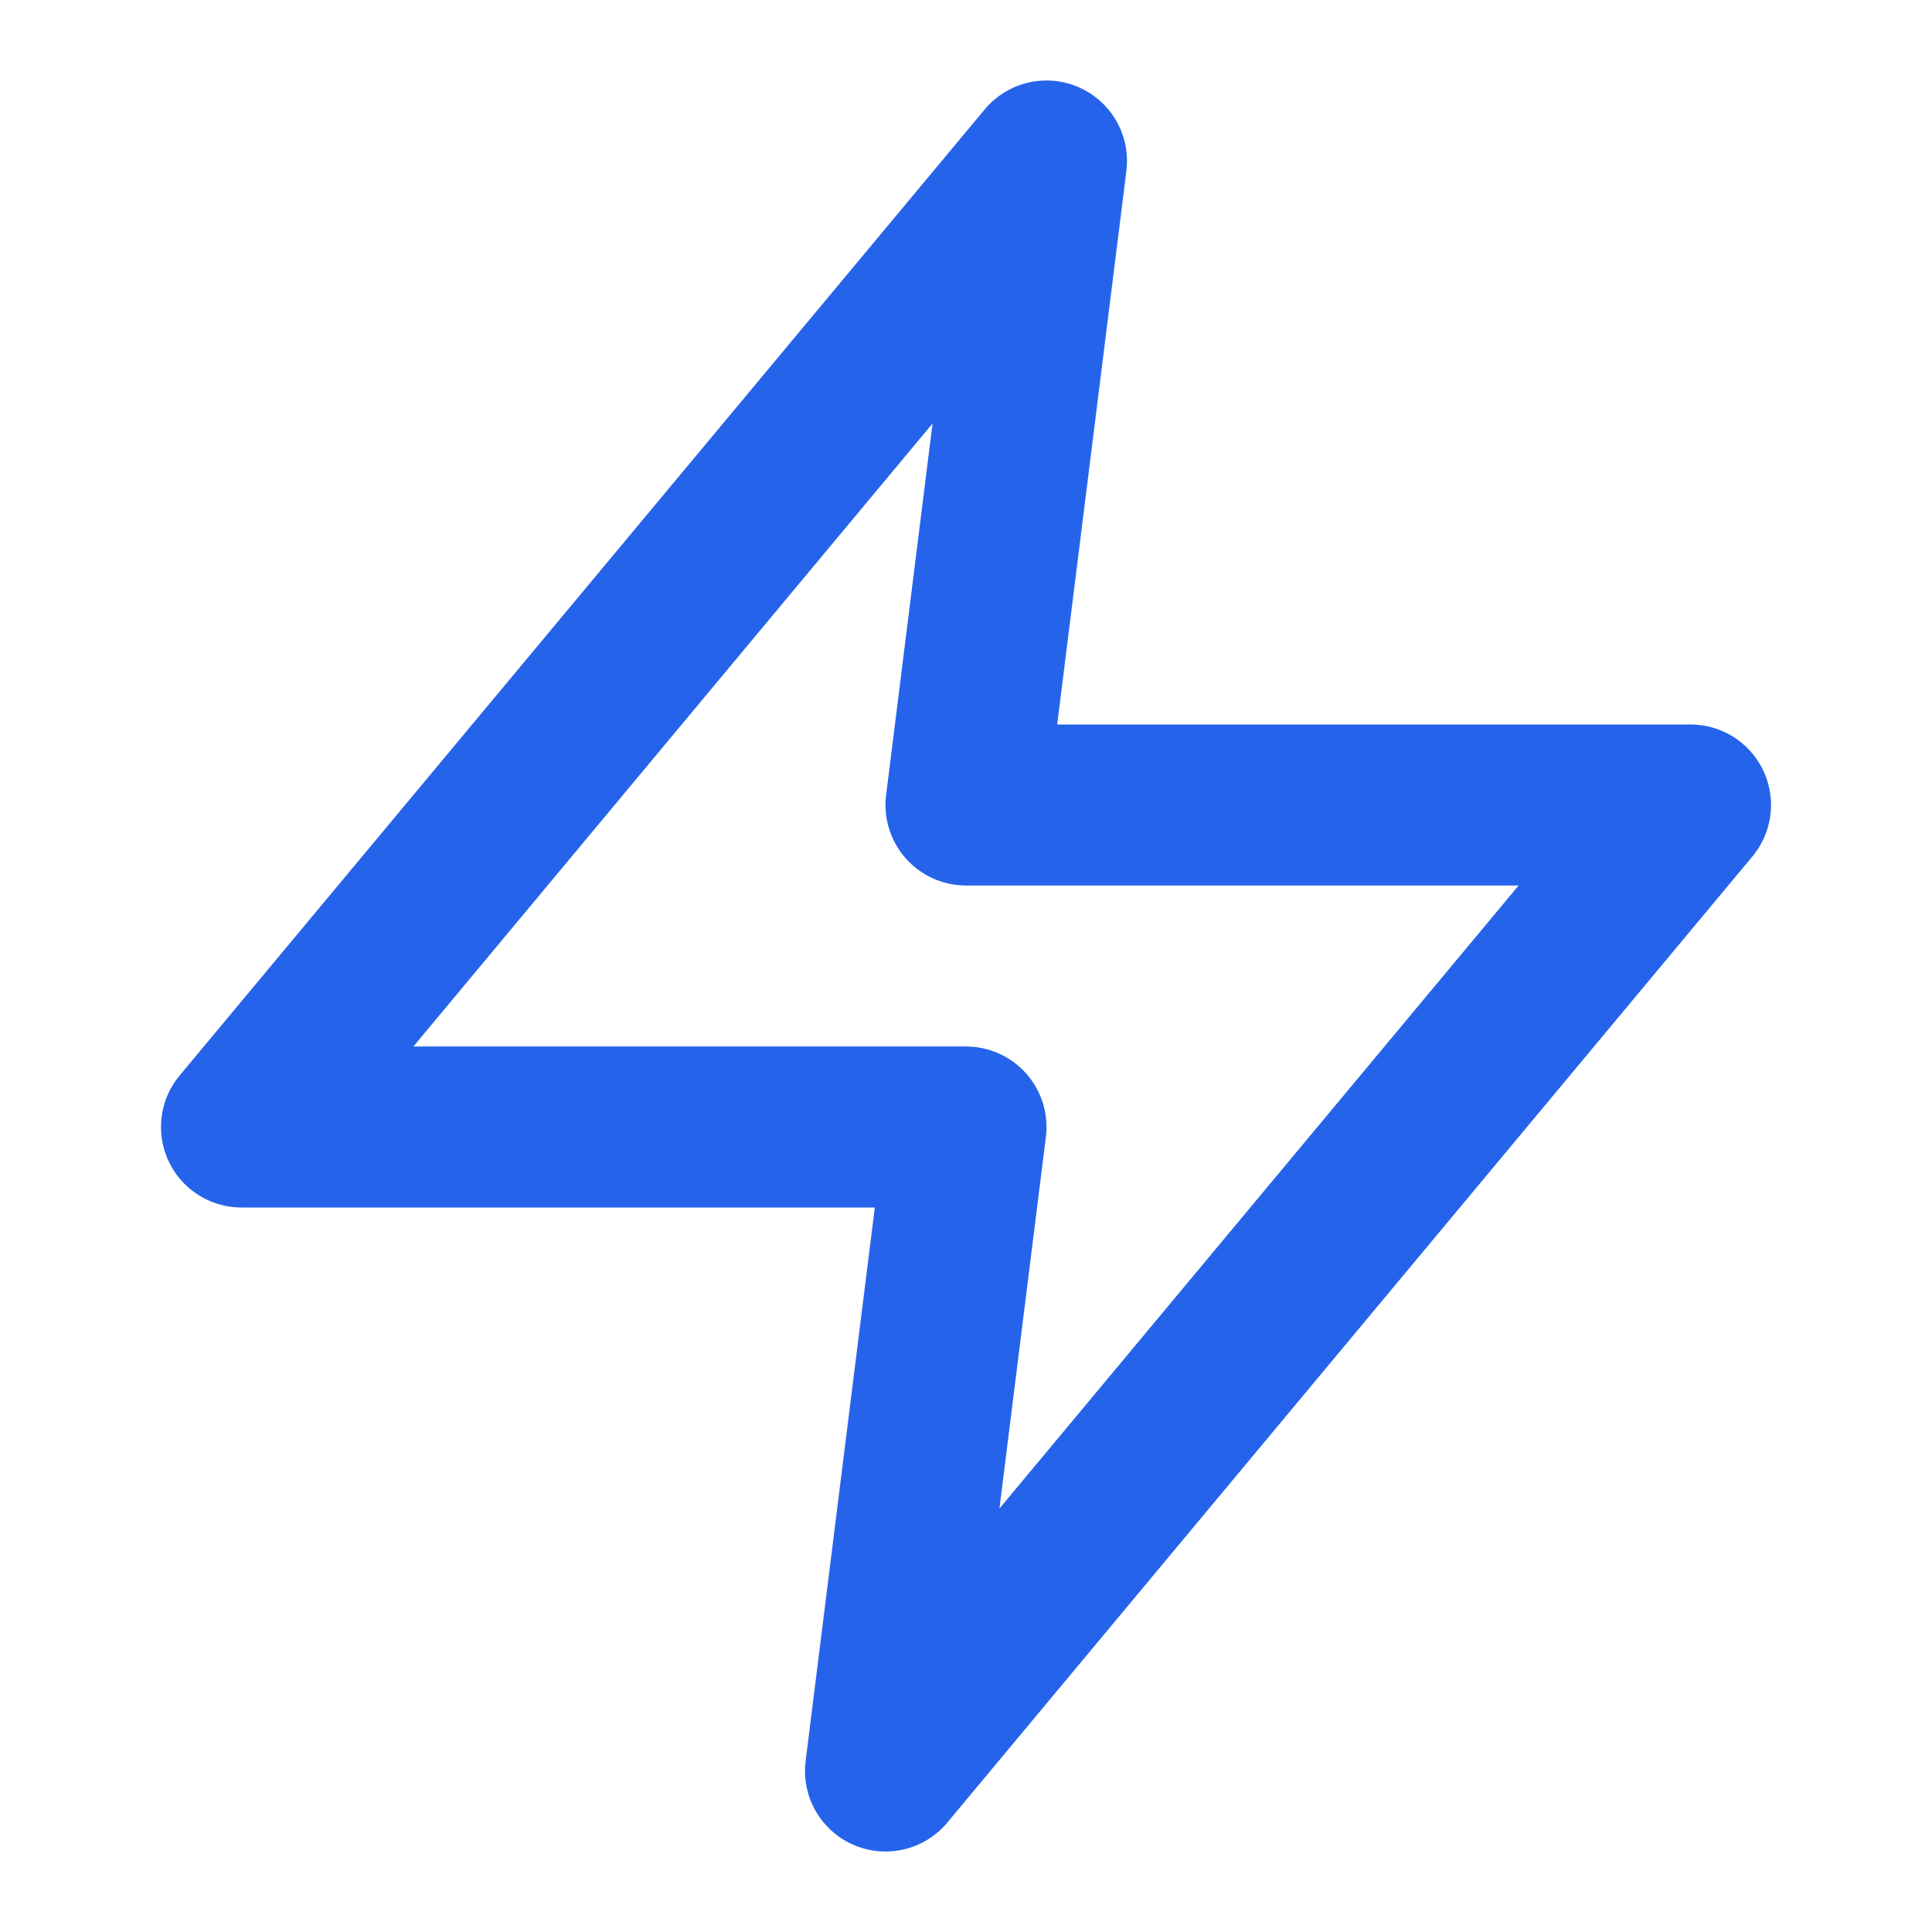
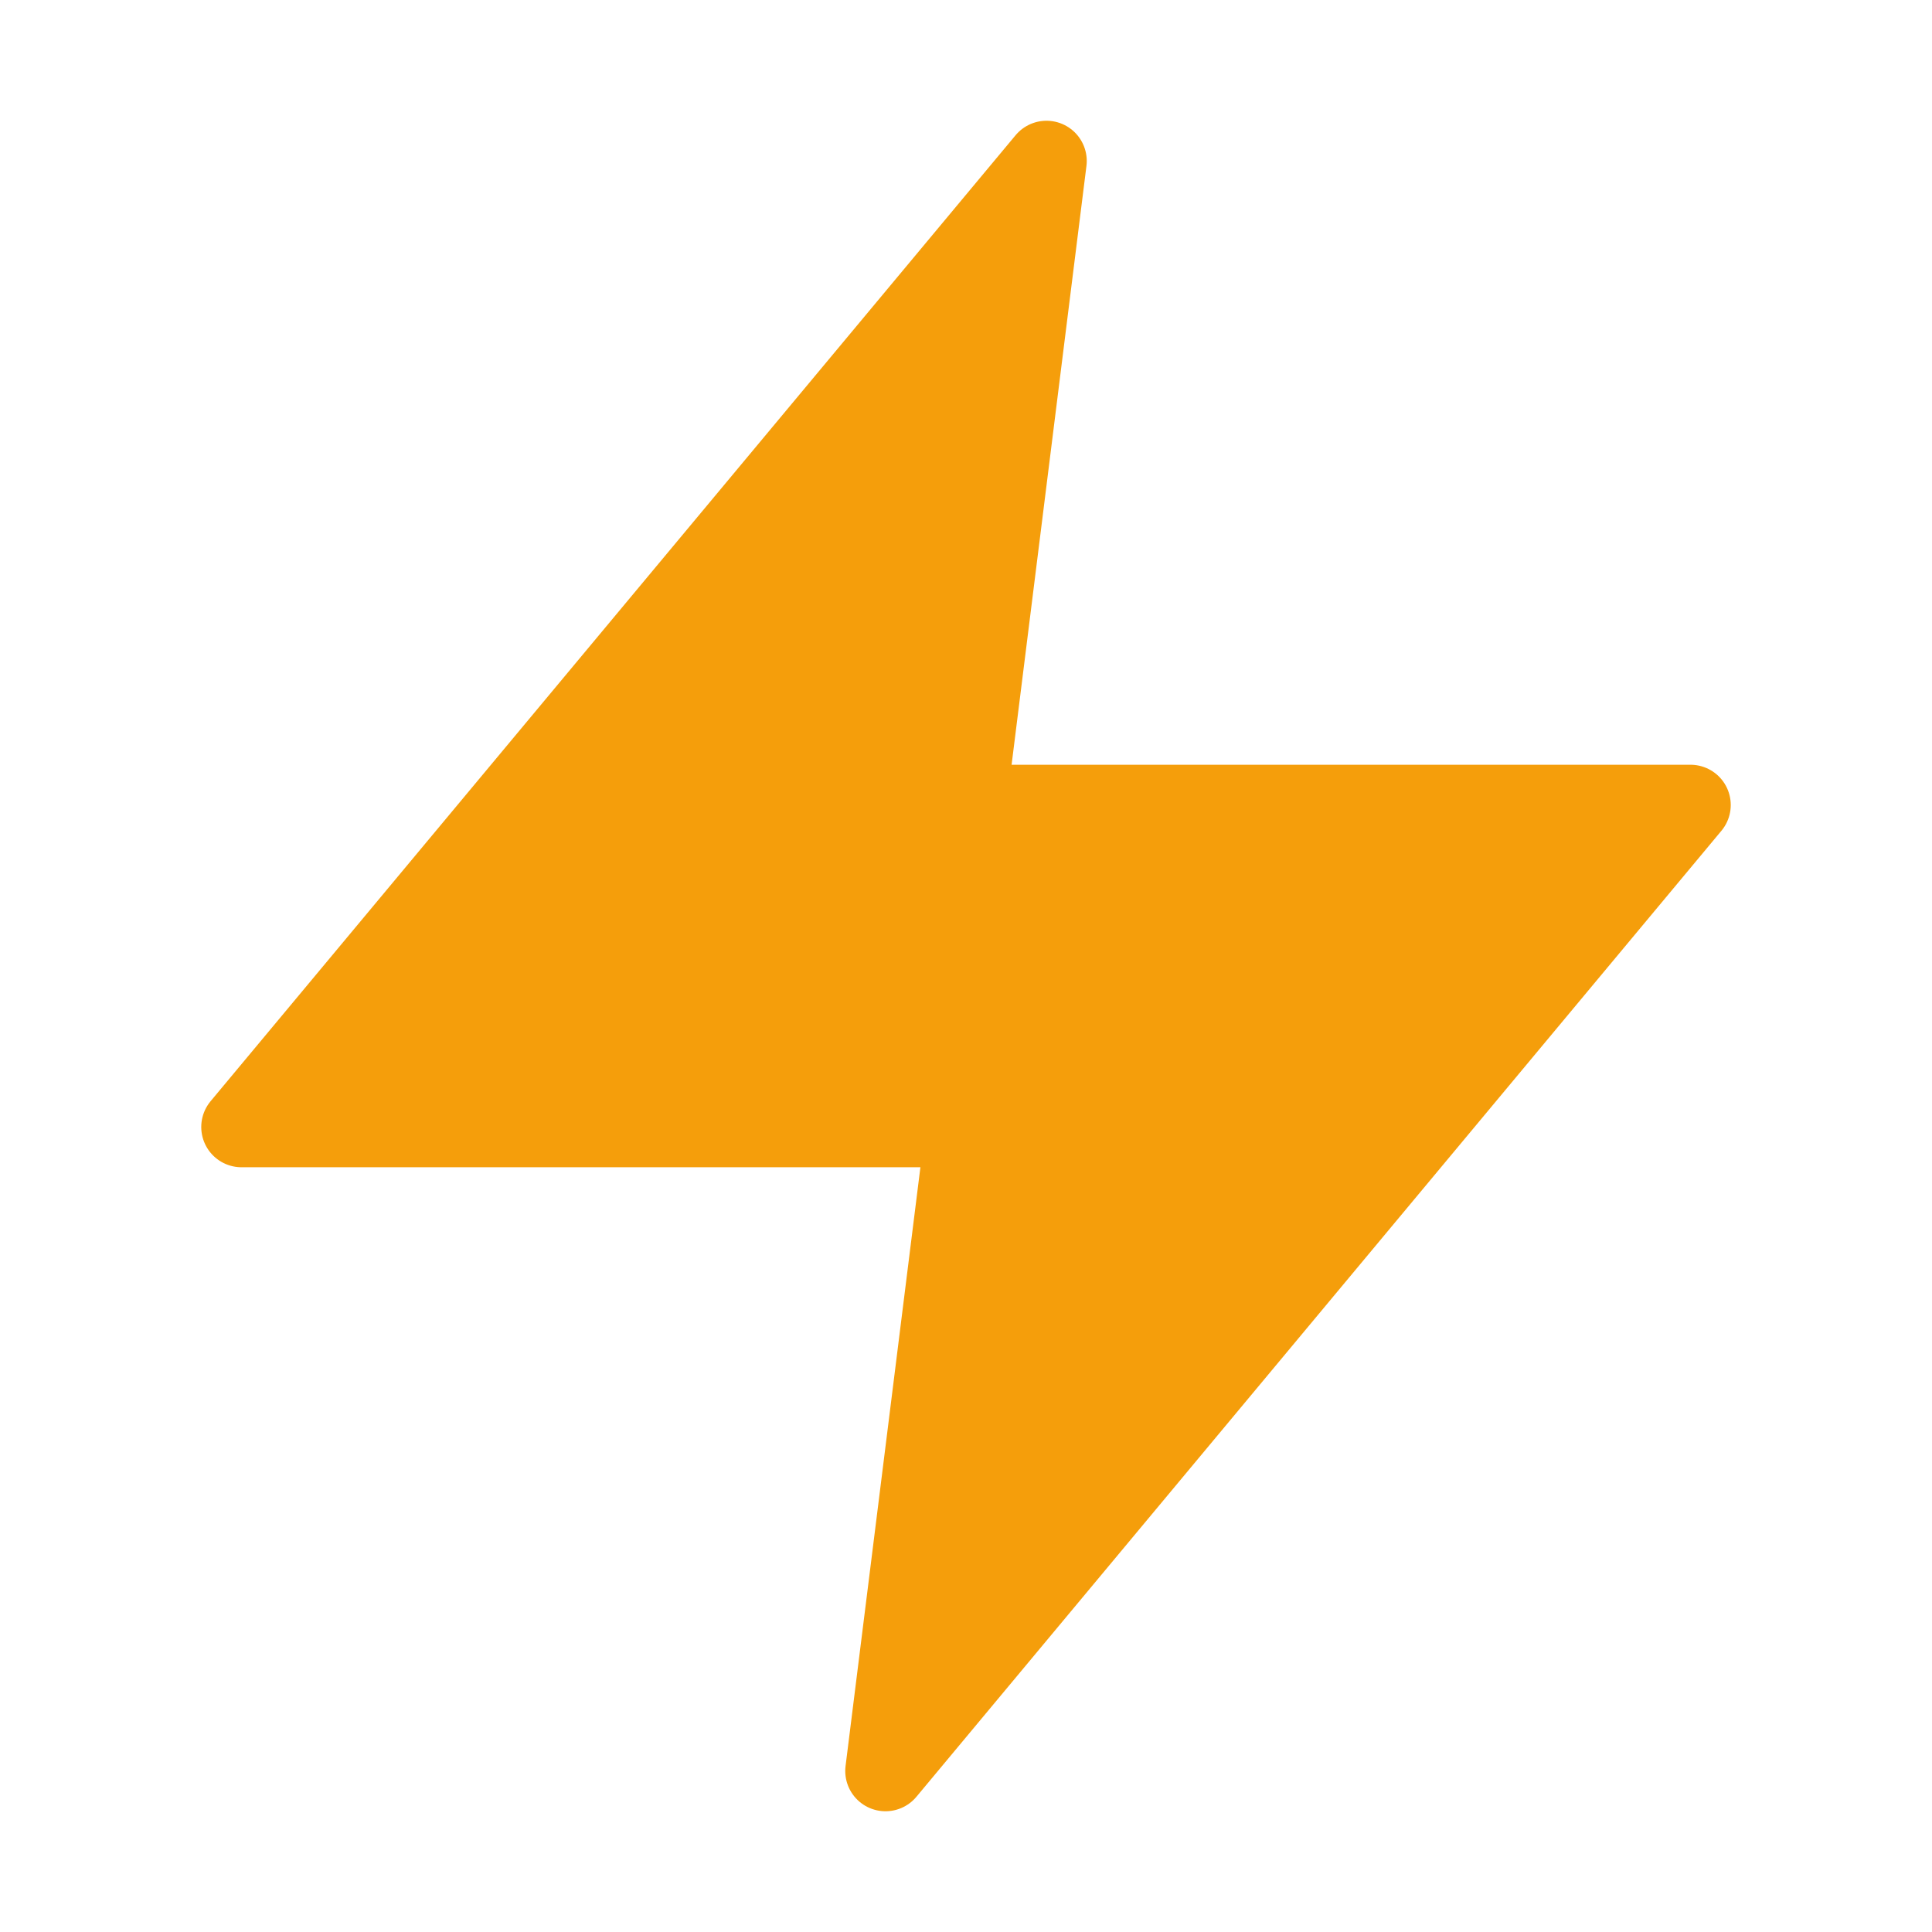
- <svg xmlns="http://www.w3.org/2000/svg" viewBox="0 0 24 24" fill="none" stroke="#2563EB" stroke-width="2" stroke-linecap="round" stroke-linejoin="round">
+ <svg xmlns="http://www.w3.org/2000/svg" viewBox="0 0 24 24" fill="#F59E0B" stroke="#F59E0B" stroke-width="1" stroke-linecap="round" stroke-linejoin="round">
  <polygon points="13 2 3 14 12 14 11 22 21 10 12 10 13 2" />
</svg>
